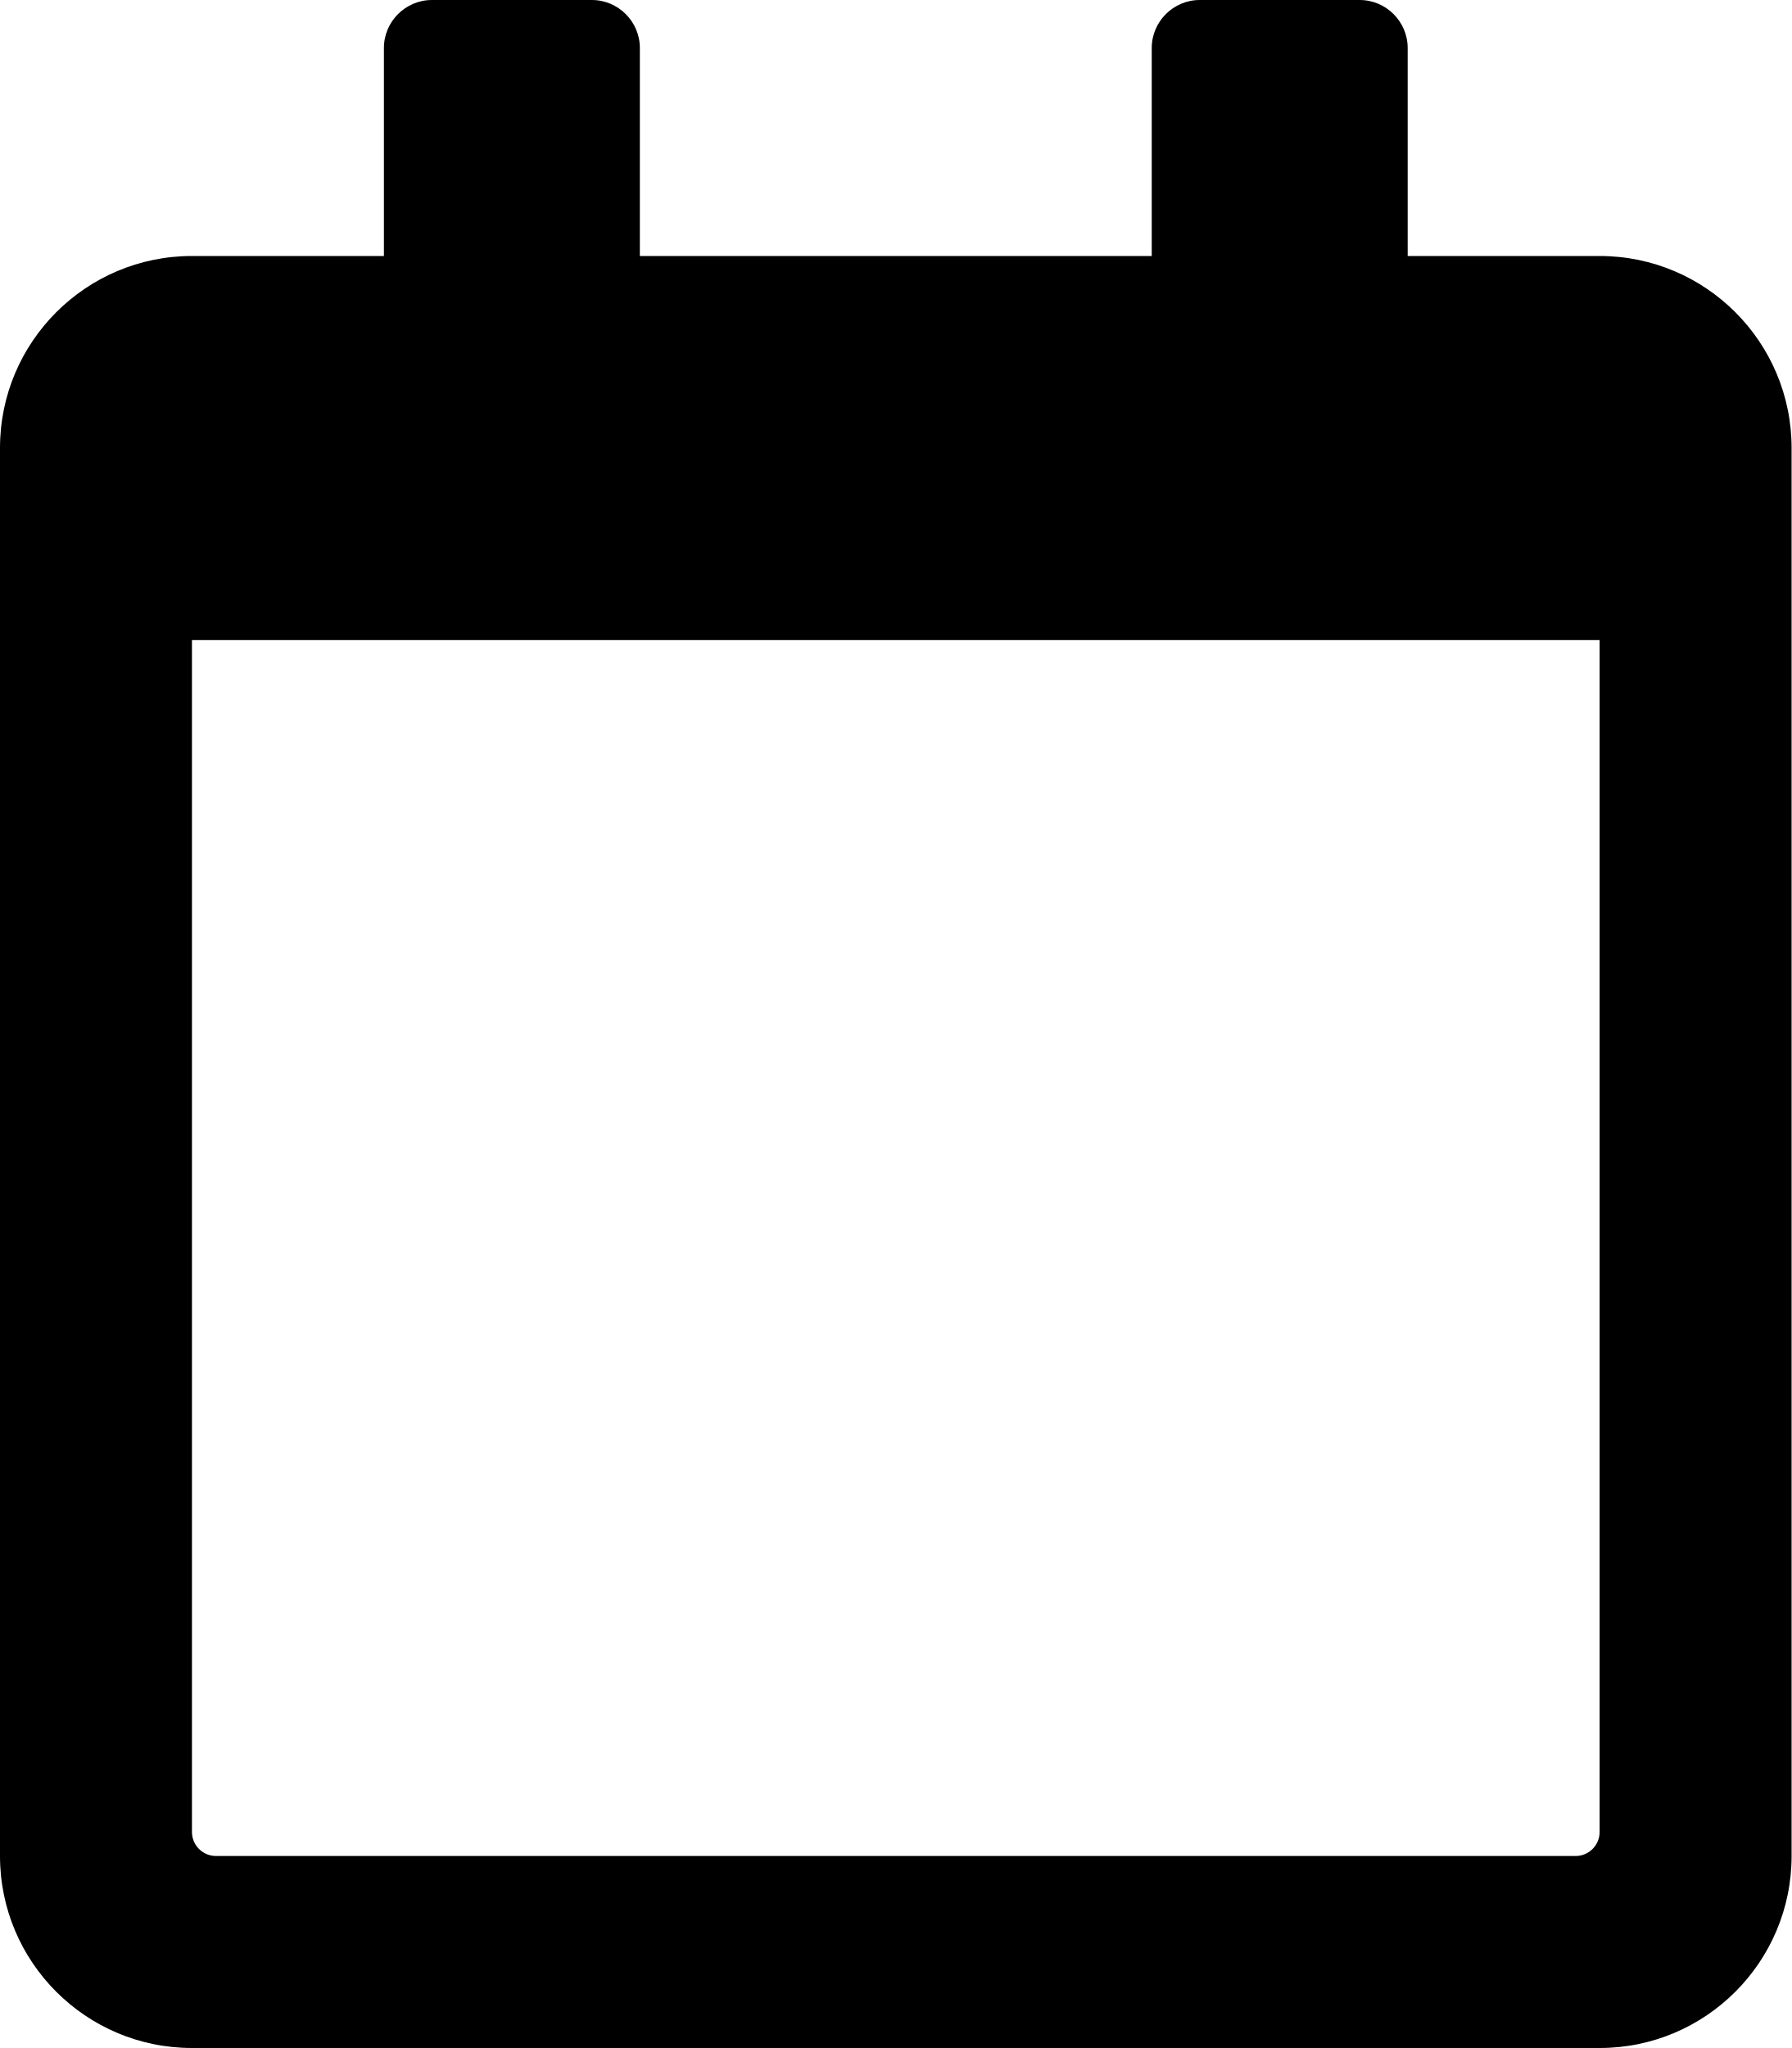
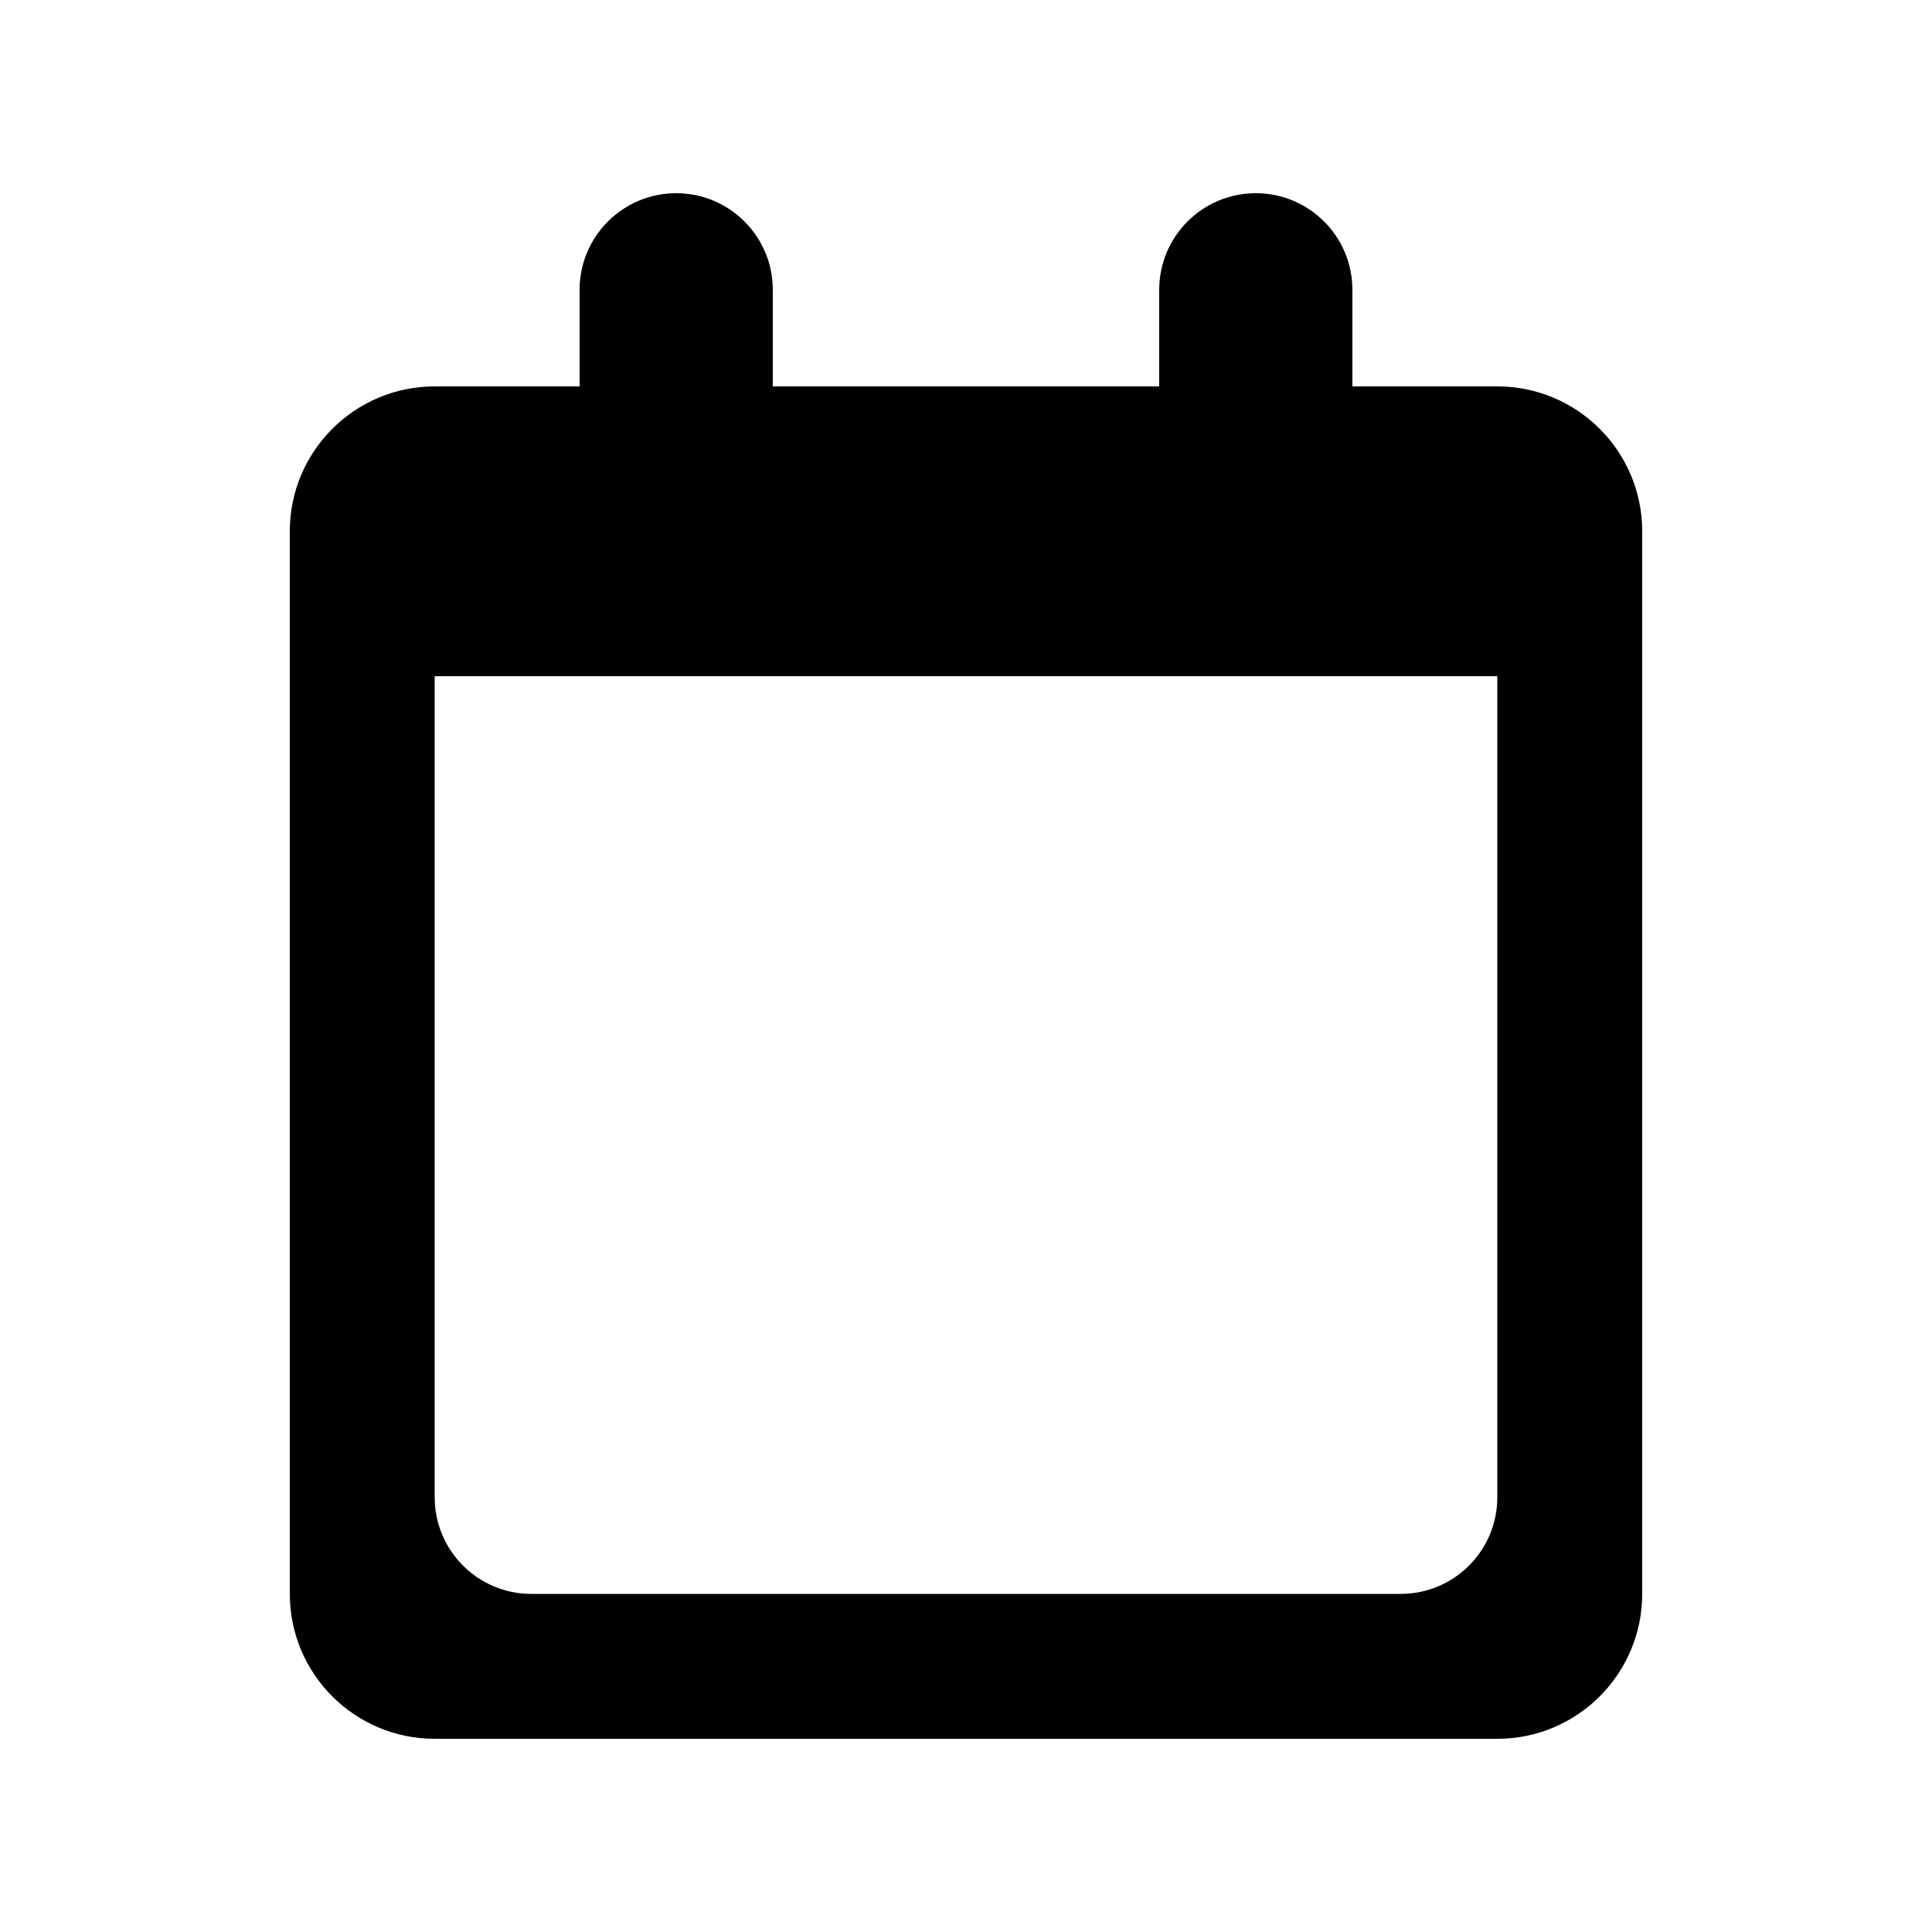
- <svg id="calendar" viewBox="0 0 448 512">
-   <path d="M400 64h-48V12c0-6.6-5.4-12-12-12h-40c-6.6 0-12 5.4-12 12v52H160V12c0-6.6-5.4-12-12-12h-40c-6.6 0-12 5.4-12 12v52H48C21.5 64 0 85.5 0 112v352c0 26.5 21.5 48 48 48h352c26.5 0 48-21.5 48-48V112c0-26.5-21.5-48-48-48zm-6 400H54c-3.3 0-6-2.7-6-6V160h352v298c0 3.3-2.7 6-6 6z" />
+ <svg id="calendar" viewBox="0 0 20 20">
+   <path d="M15.5,4 L14,4 L14,3 C14,2.448 13.552,2 13,2 L13,2 C12.448,2 12,2.448 12,3 L12,4 L8,4 L8,3 C8,2.448 7.552,2 7,2 L7,2 C6.448,2 6,2.448 6,3 L6,4 L4.5,4 C3.672,4 3,4.672 3,5.5 L3,16.5 C3,17.328 3.672,18 4.5,18 L15.5,18 C16.328,18 17,17.328 17,16.5 L17,5.5 C17,4.672 16.328,4 15.5,4 Z M14.5,16.5 L5.5,16.5 C4.948,16.5 4.5,16.052 4.5,15.5 L4.5,7 L15.5,7 L15.5,15.5 C15.5,16.052 15.052,16.5 14.5,16.5 Z" />
</svg>
